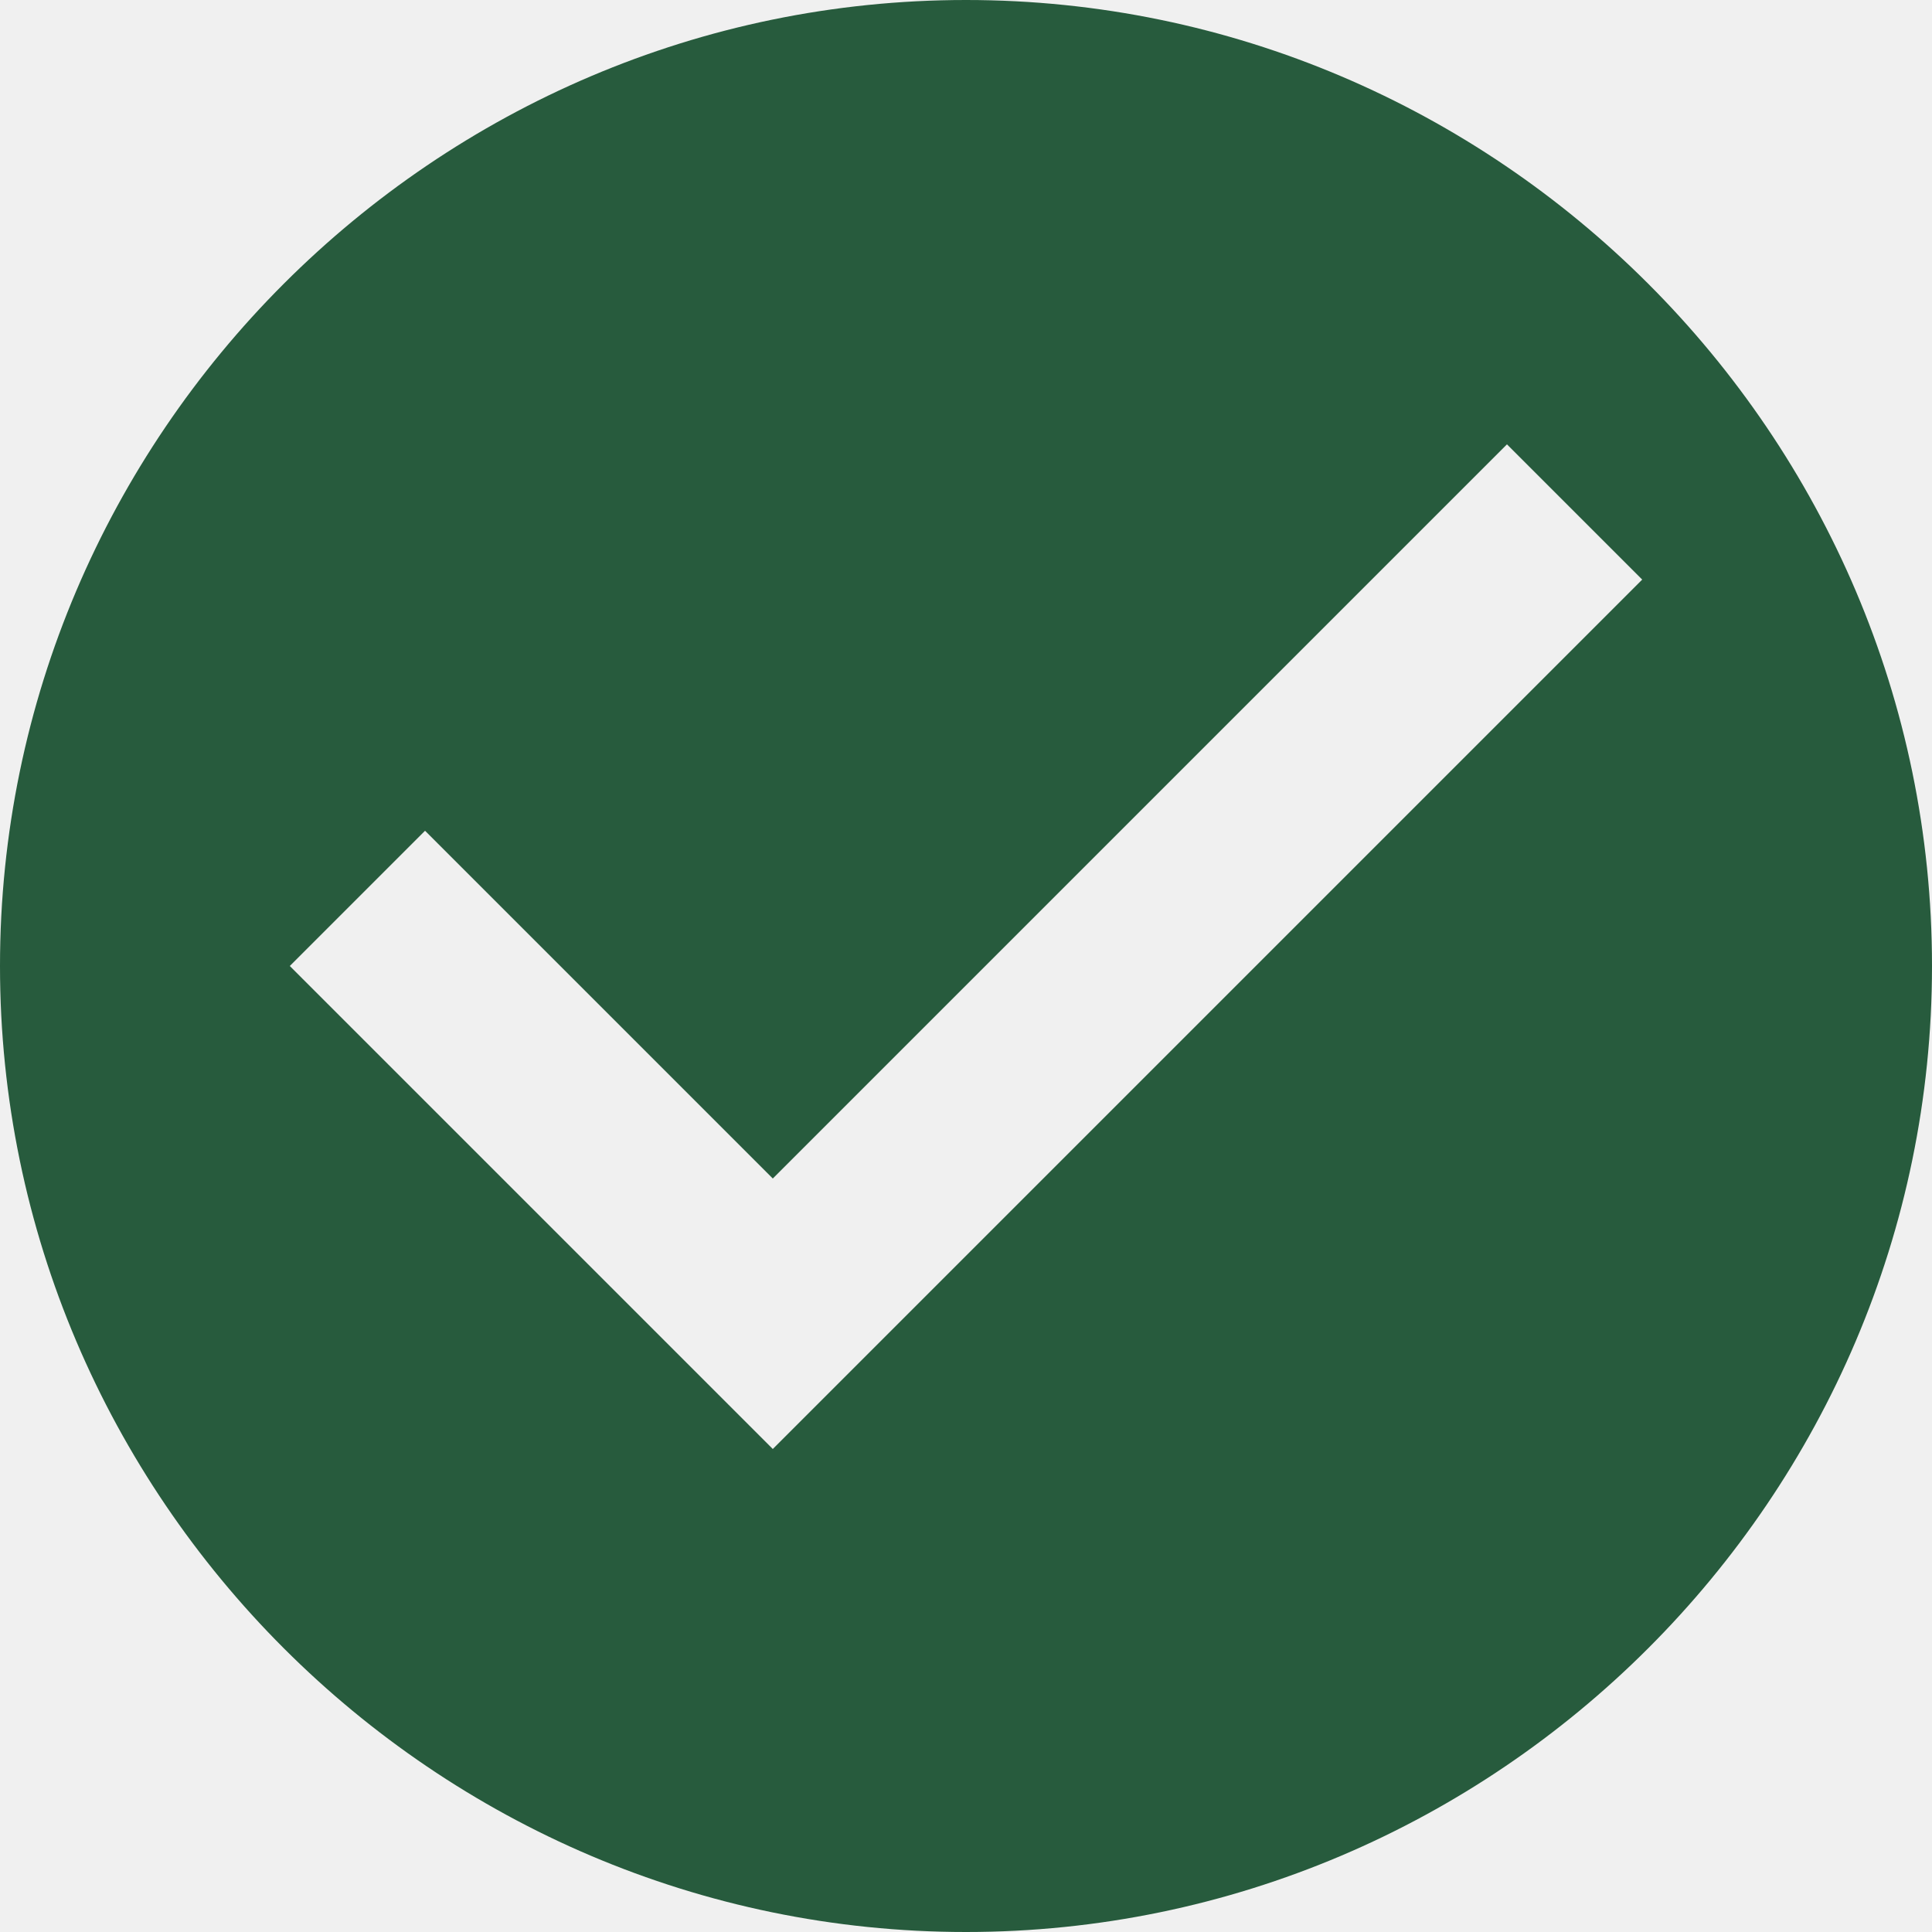
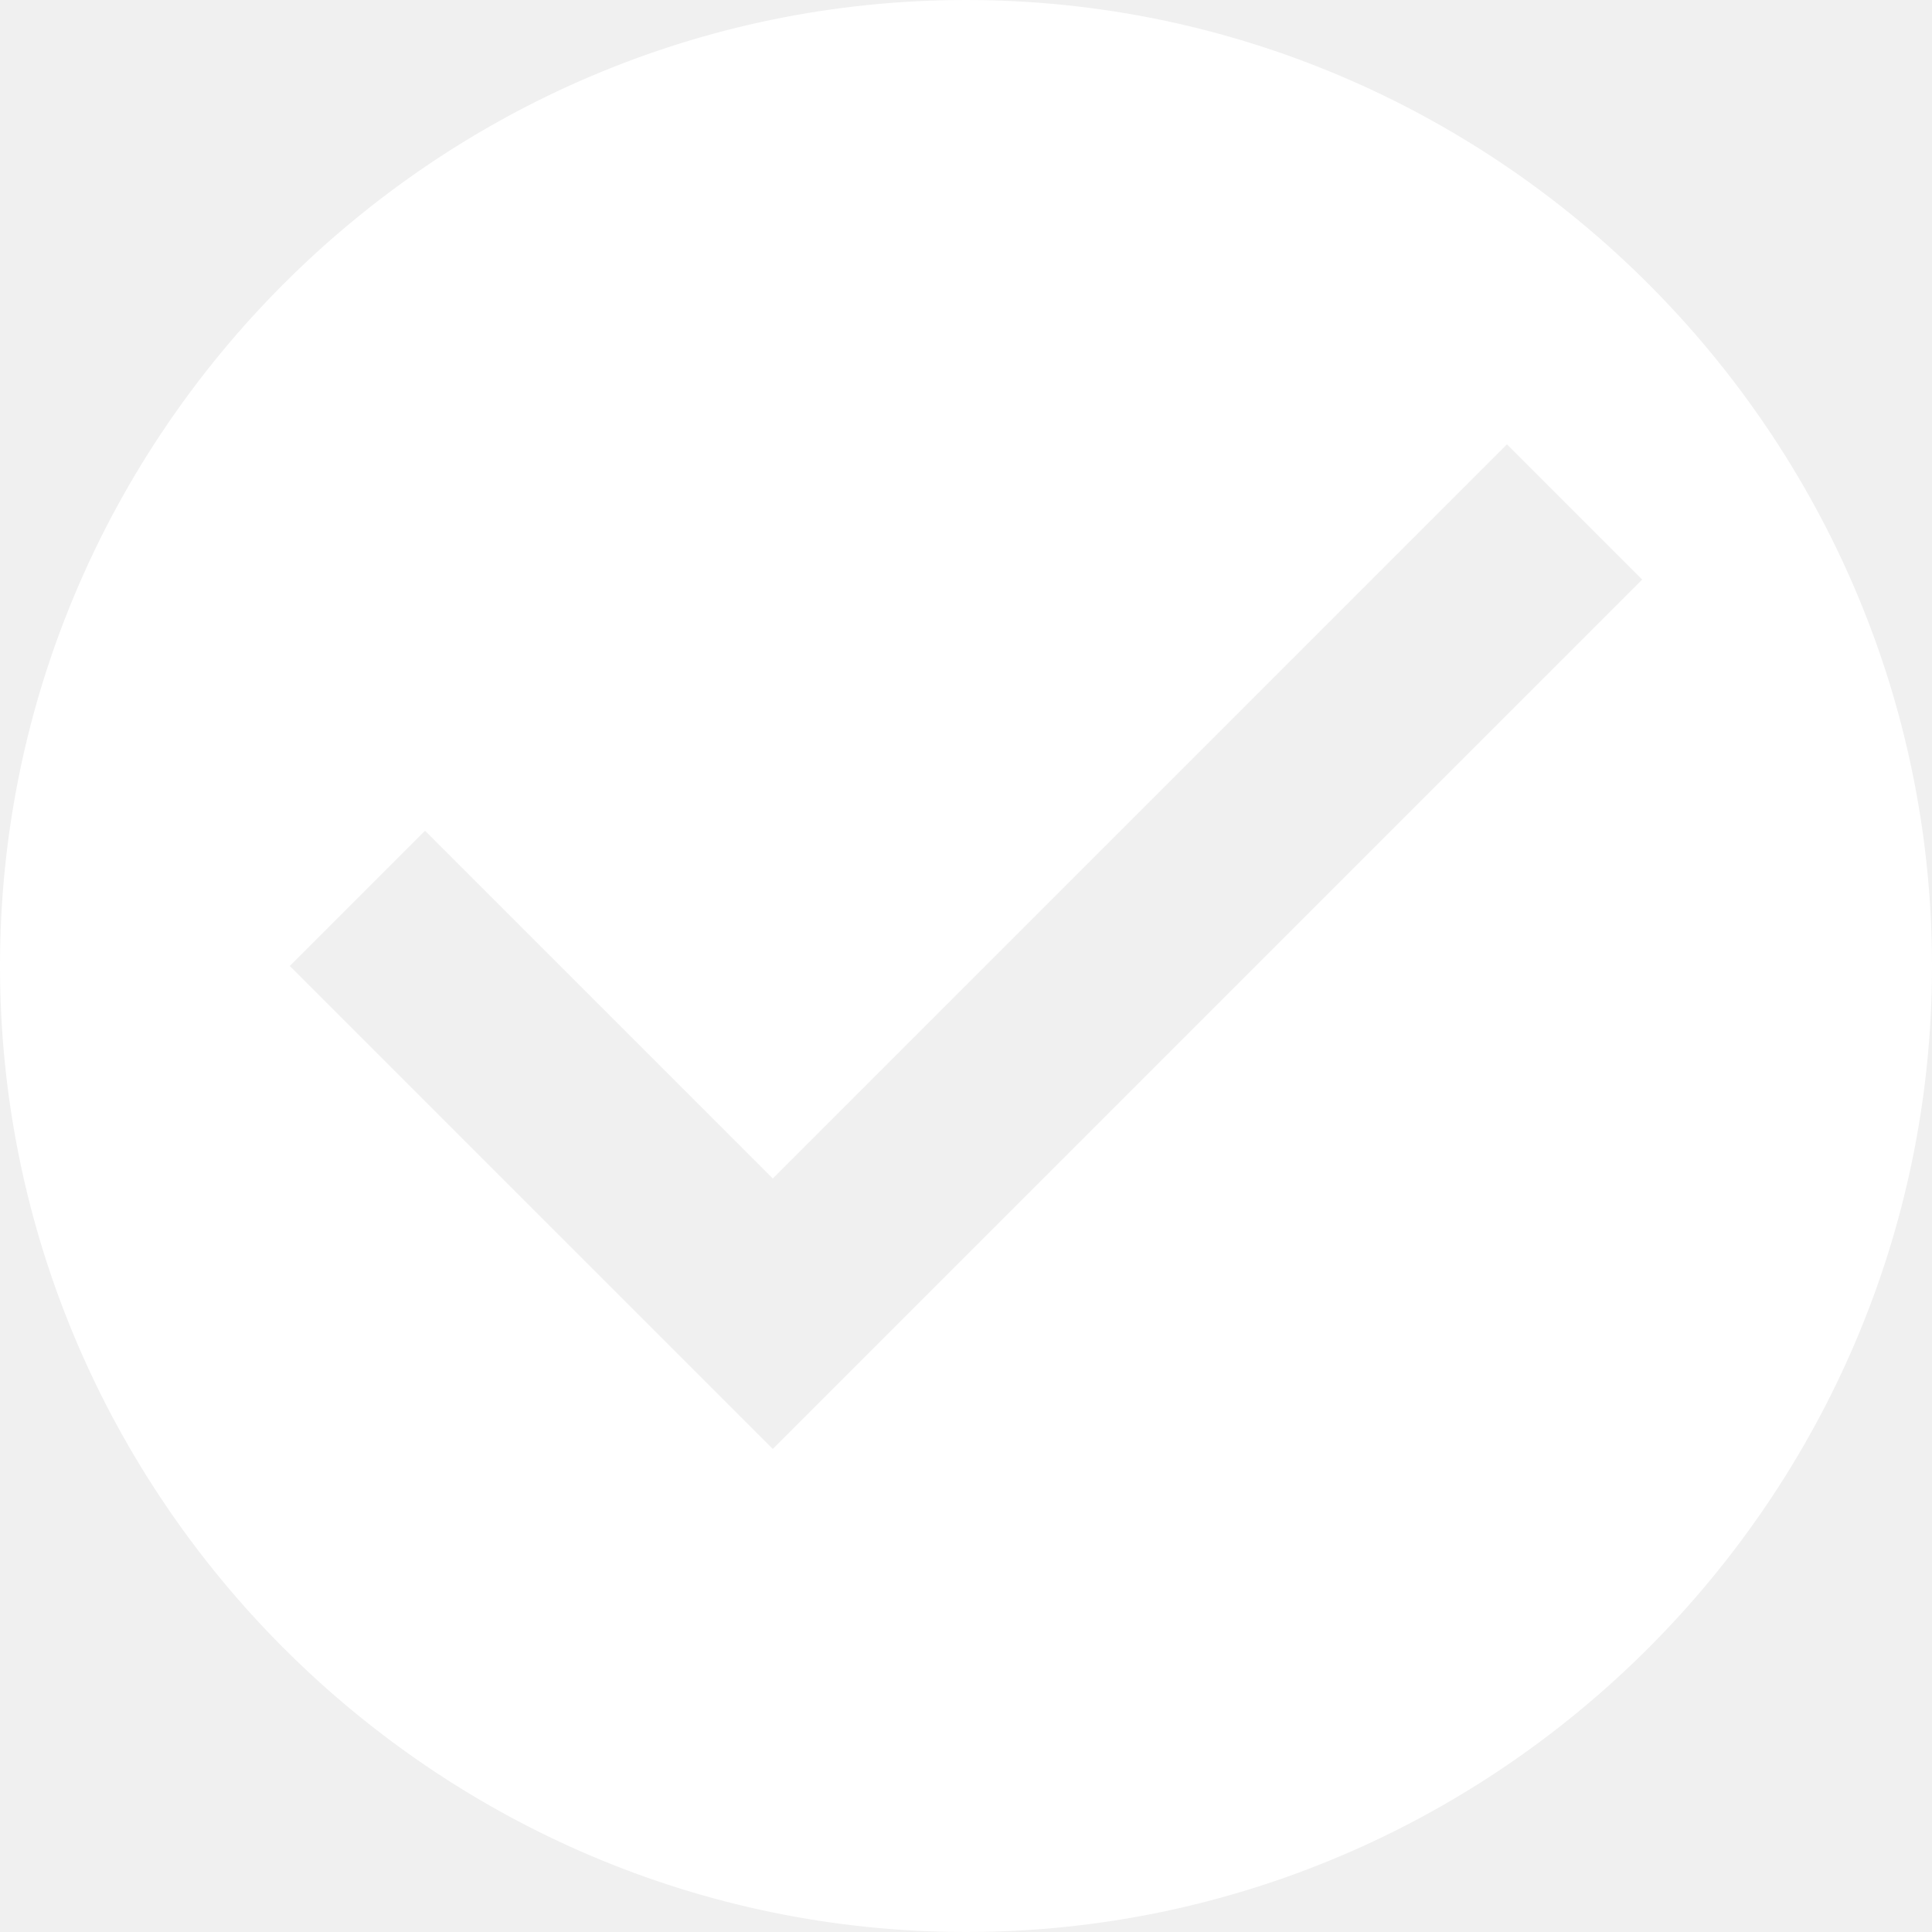
<svg xmlns="http://www.w3.org/2000/svg" height="20px" version="1.1" viewBox="0 0 20 20" width="20px">
  <defs />
  <g fill="none" fill-rule="evenodd" id="Page-1" stroke="none" stroke-width="1">
-     <g fill="#275B3D" id="Core" transform="translate(-44, -86)">
+     <g fill="#FFFFFF" id="Core" transform="translate(-44, -86)">
      <g id="check-circle" transform="translate(44, 86)">
        <path d="M10,0 C4.5,0 0,4.5 0,10 C0,15.5 4.5,20 10,20 C15.5,20 20,15.5 20,10 C20,4.5 15.5,0 10,0 L10,0 Z M8,15 L3,10 L4.4,8.6 L8,12.2 L15.6,4.6 L17,6 L8,15 L8,15 Z" id="Shape" />
      </g>
    </g>
  </g>
</svg>
